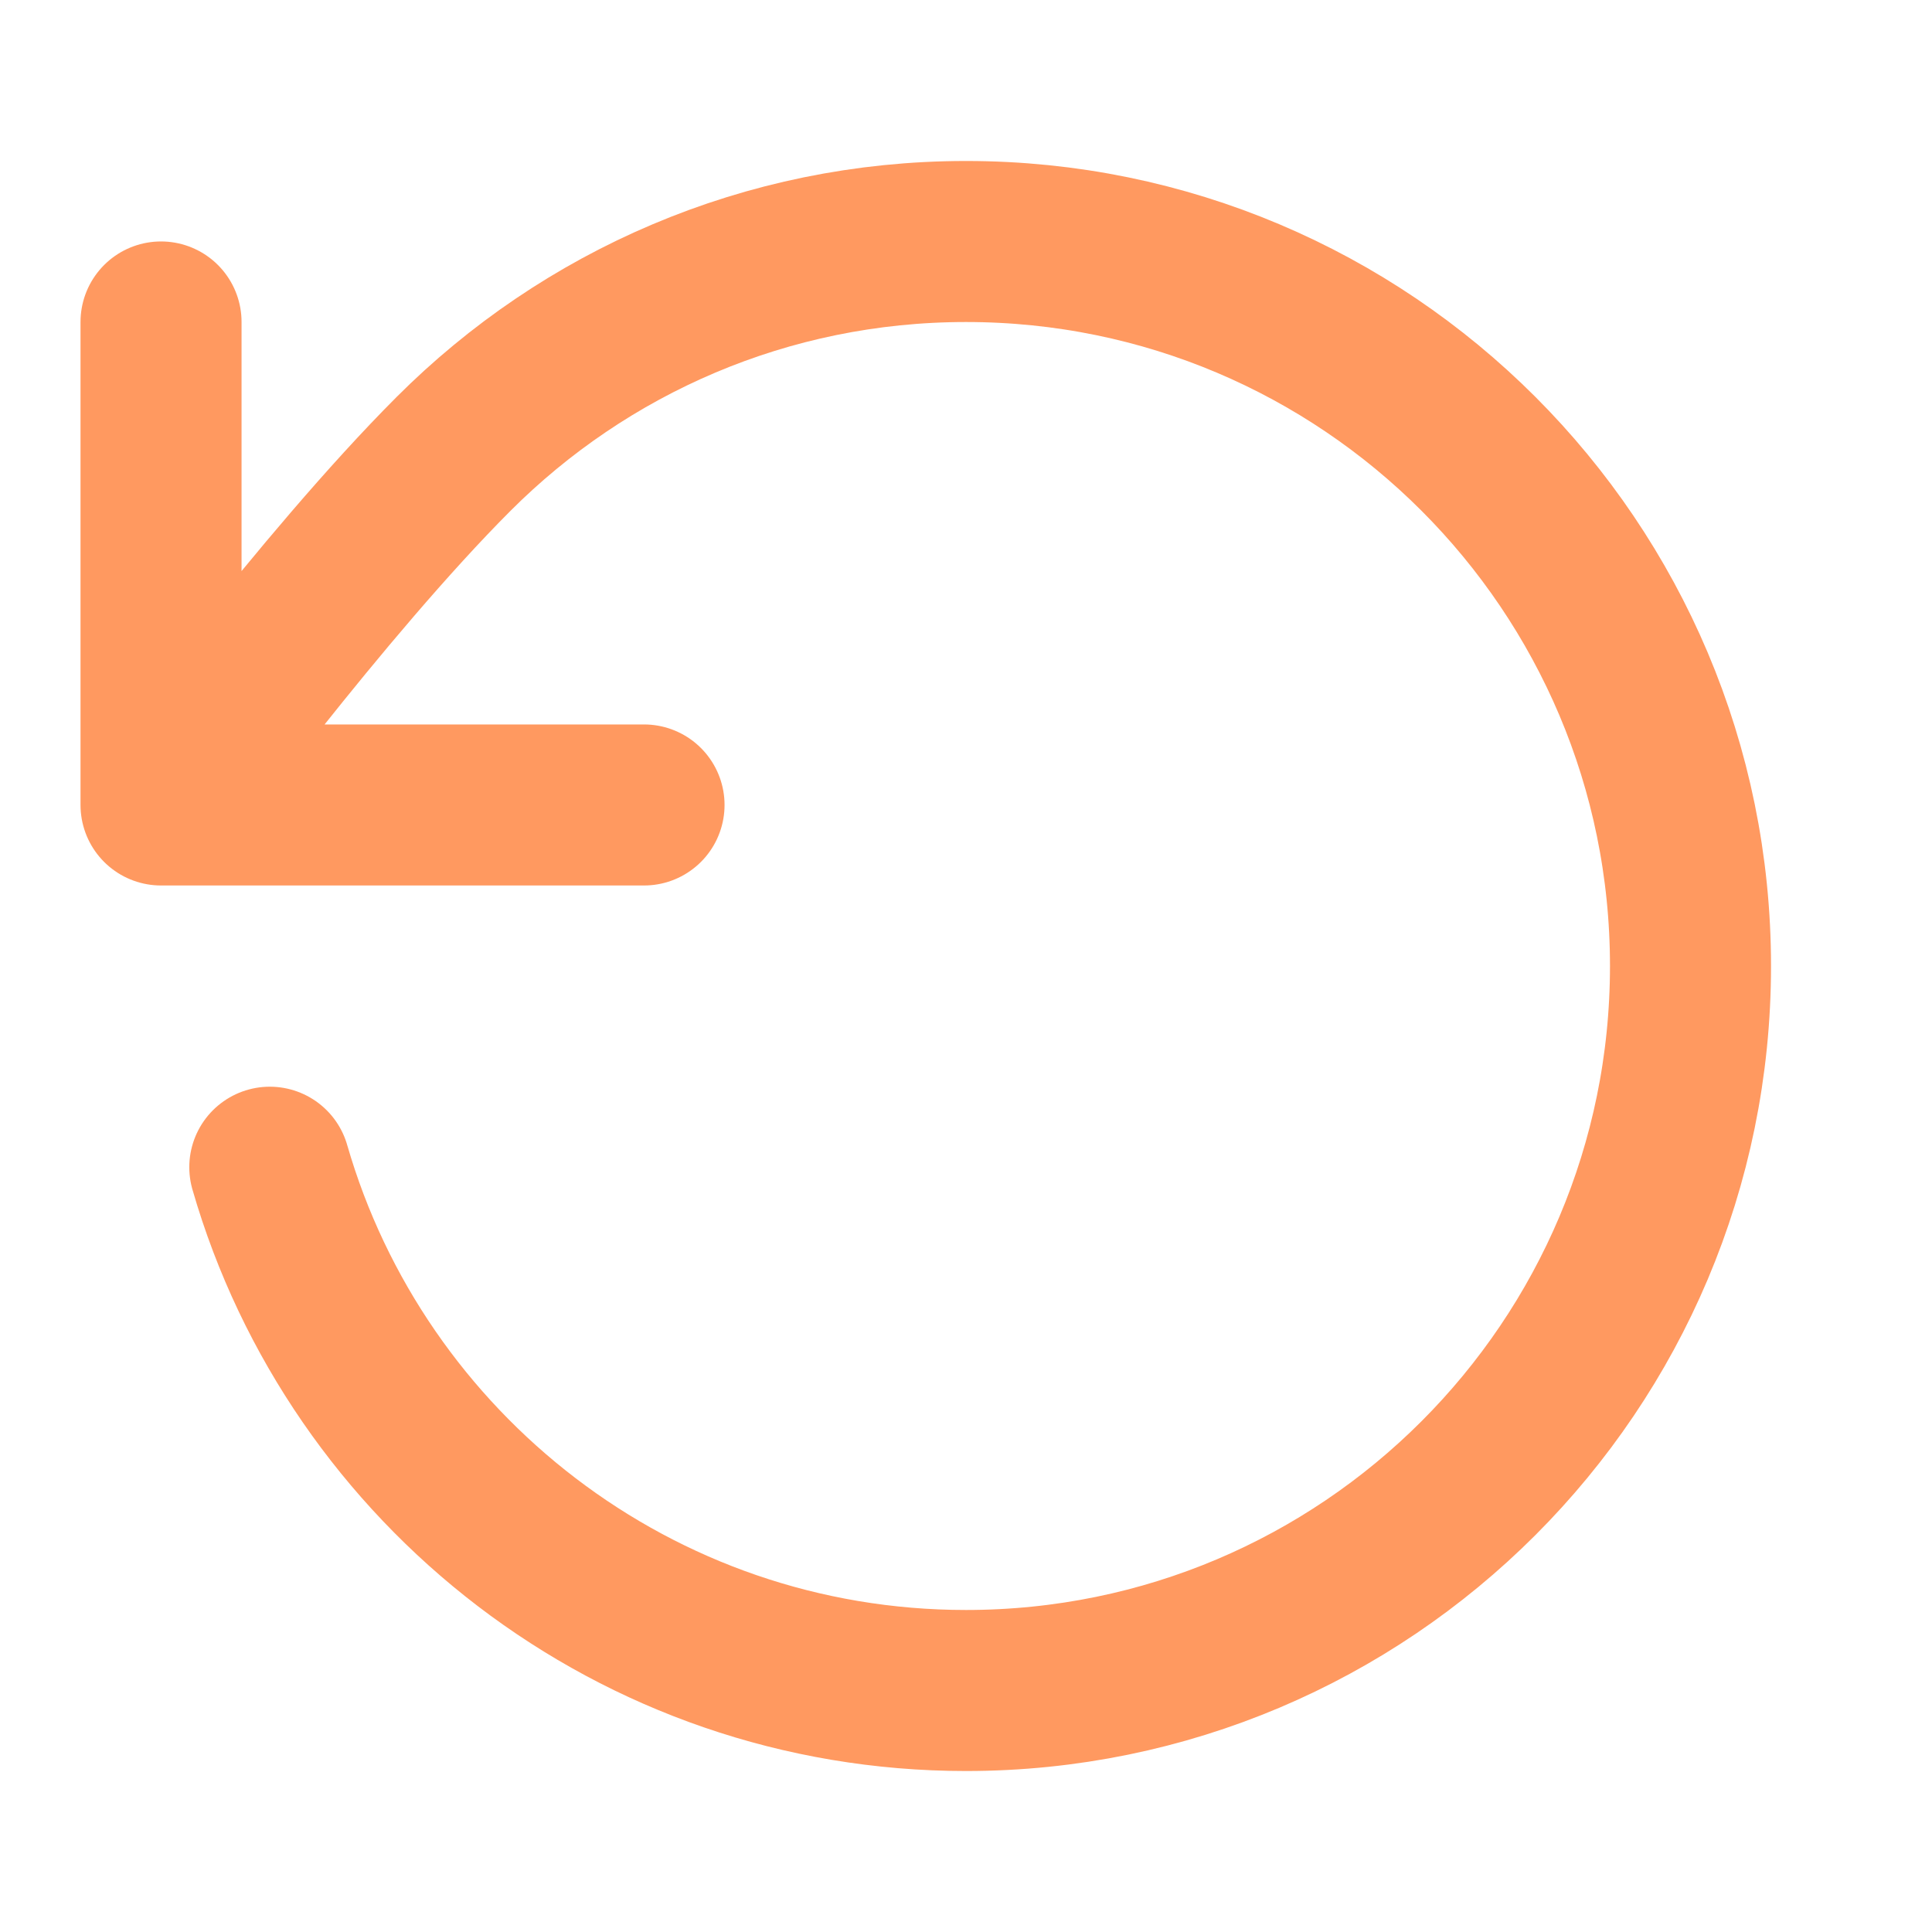
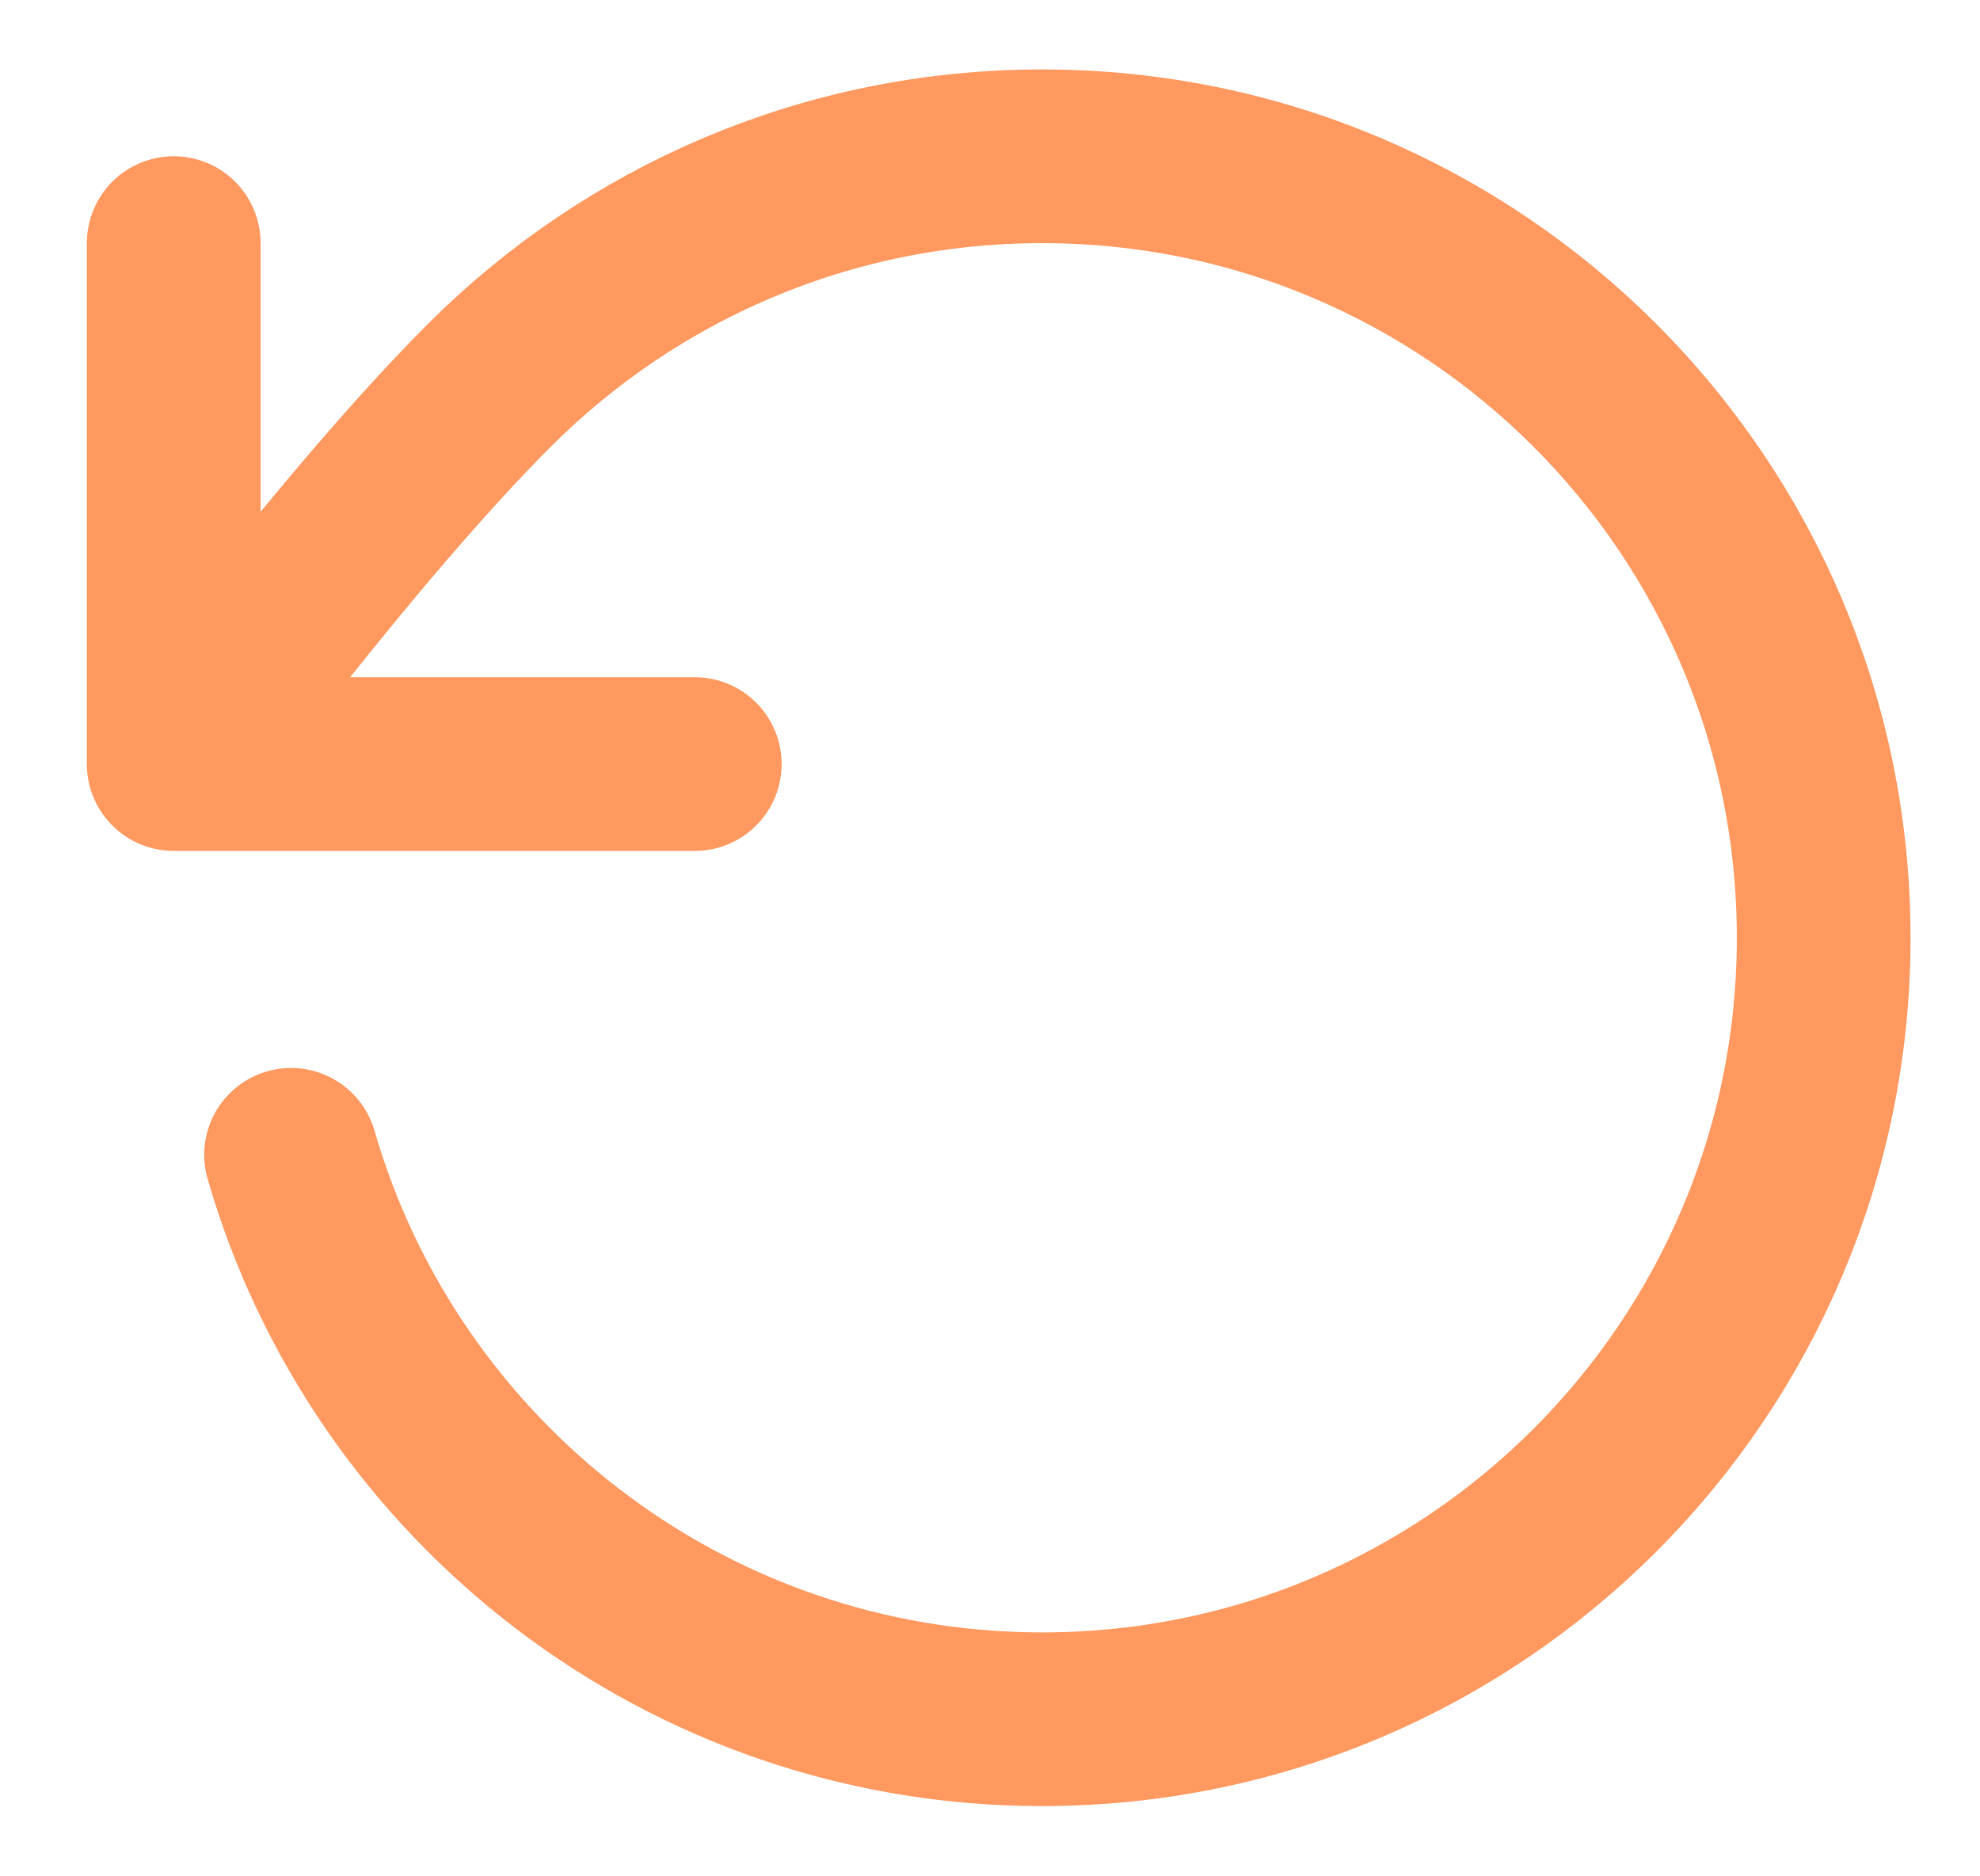
- <svg xmlns="http://www.w3.org/2000/svg" width="20" height="20" viewBox="0 0 20 20" fill="none">
-   <path d="M1.667 8.333C1.667 8.333 3.338 6.057 4.695 4.699C6.053 3.34 7.928 2.5 10 2.5C14.143 2.5 17.5 5.858 17.5 10C17.5 14.142 14.143 17.5 10 17.5C6.581 17.5 3.696 15.212 2.793 12.083M1.667 8.333V3.333M1.667 8.333H6.667" stroke="#FF9960" stroke-width="1.667" stroke-linecap="round" stroke-linejoin="round" />
+ <svg xmlns="http://www.w3.org/2000/svg" width="19" height="18" viewBox="0 0 19 18" fill="none">
+   <path d="M1.667 7.333C1.667 7.333 3.338 5.057 4.695 3.699C6.053 2.34 7.928 1.5 10 1.5C14.143 1.5 17.5 4.858 17.5 9C17.5 13.142 14.143 16.5 10 16.5C6.581 16.5 3.696 14.212 2.793 11.083M1.667 7.333V2.333M1.667 7.333H6.667" stroke="#FF9960" stroke-width="1.667" stroke-linecap="round" stroke-linejoin="round" />
</svg>
